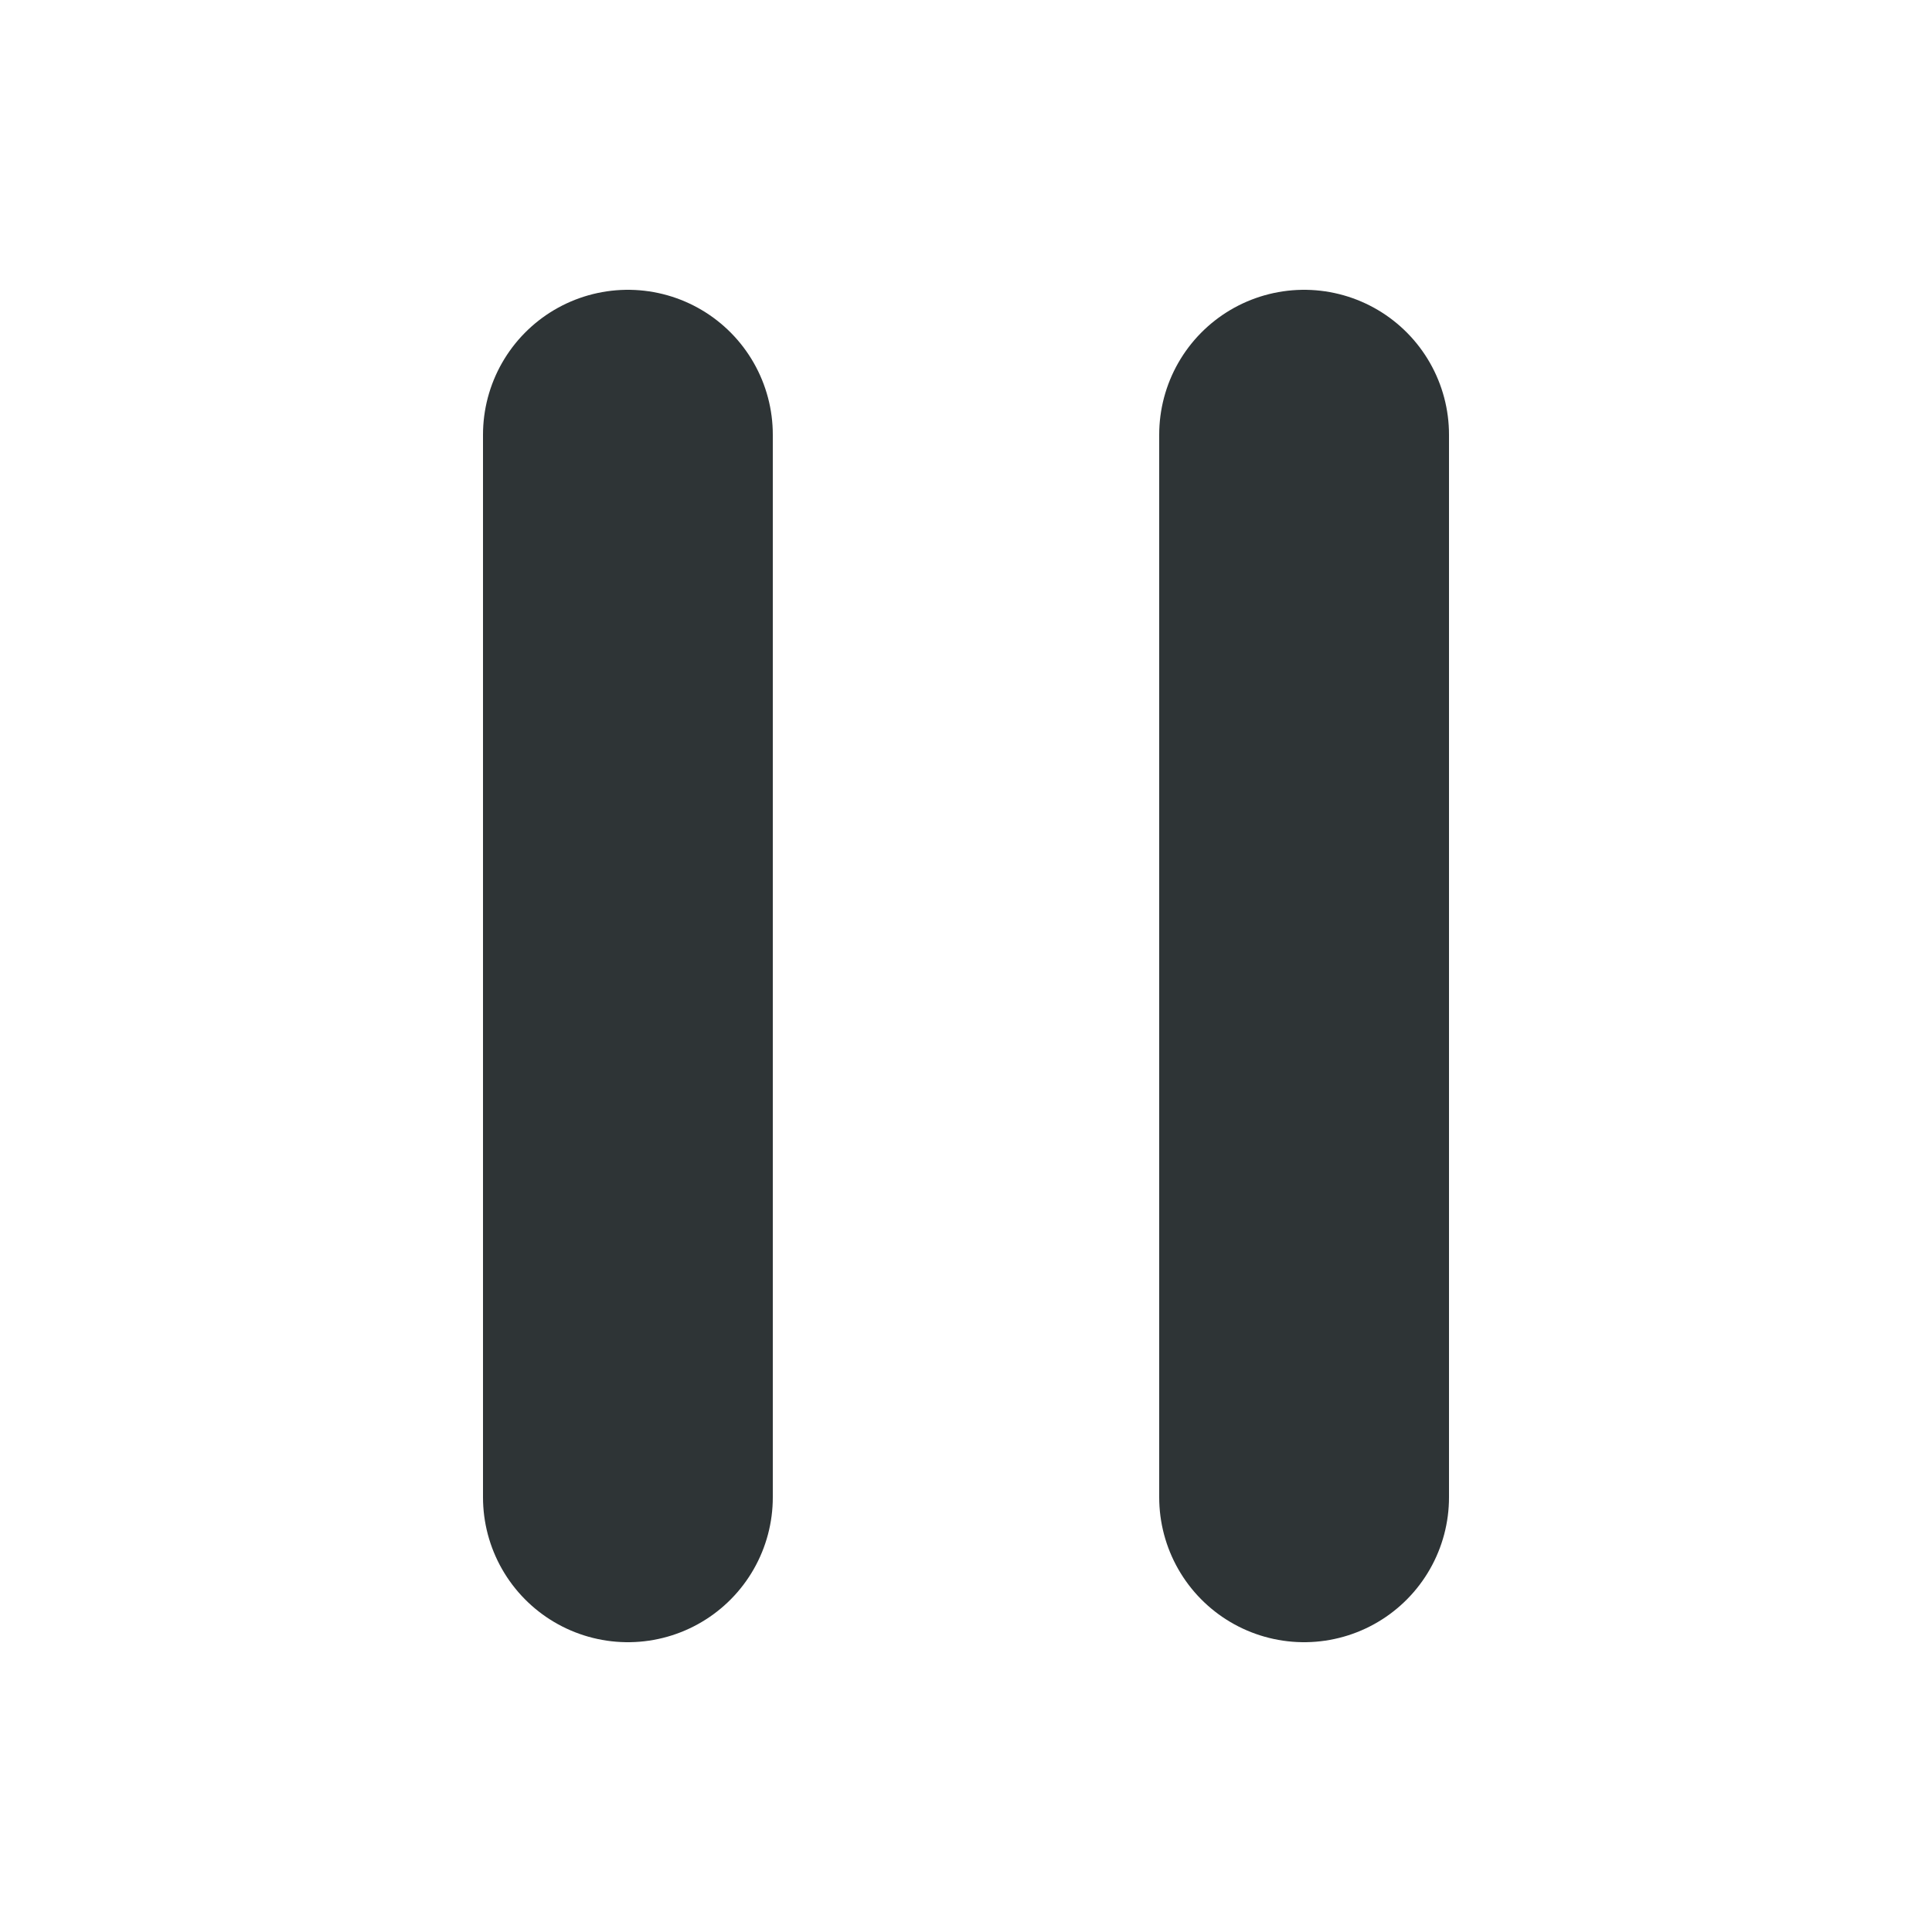
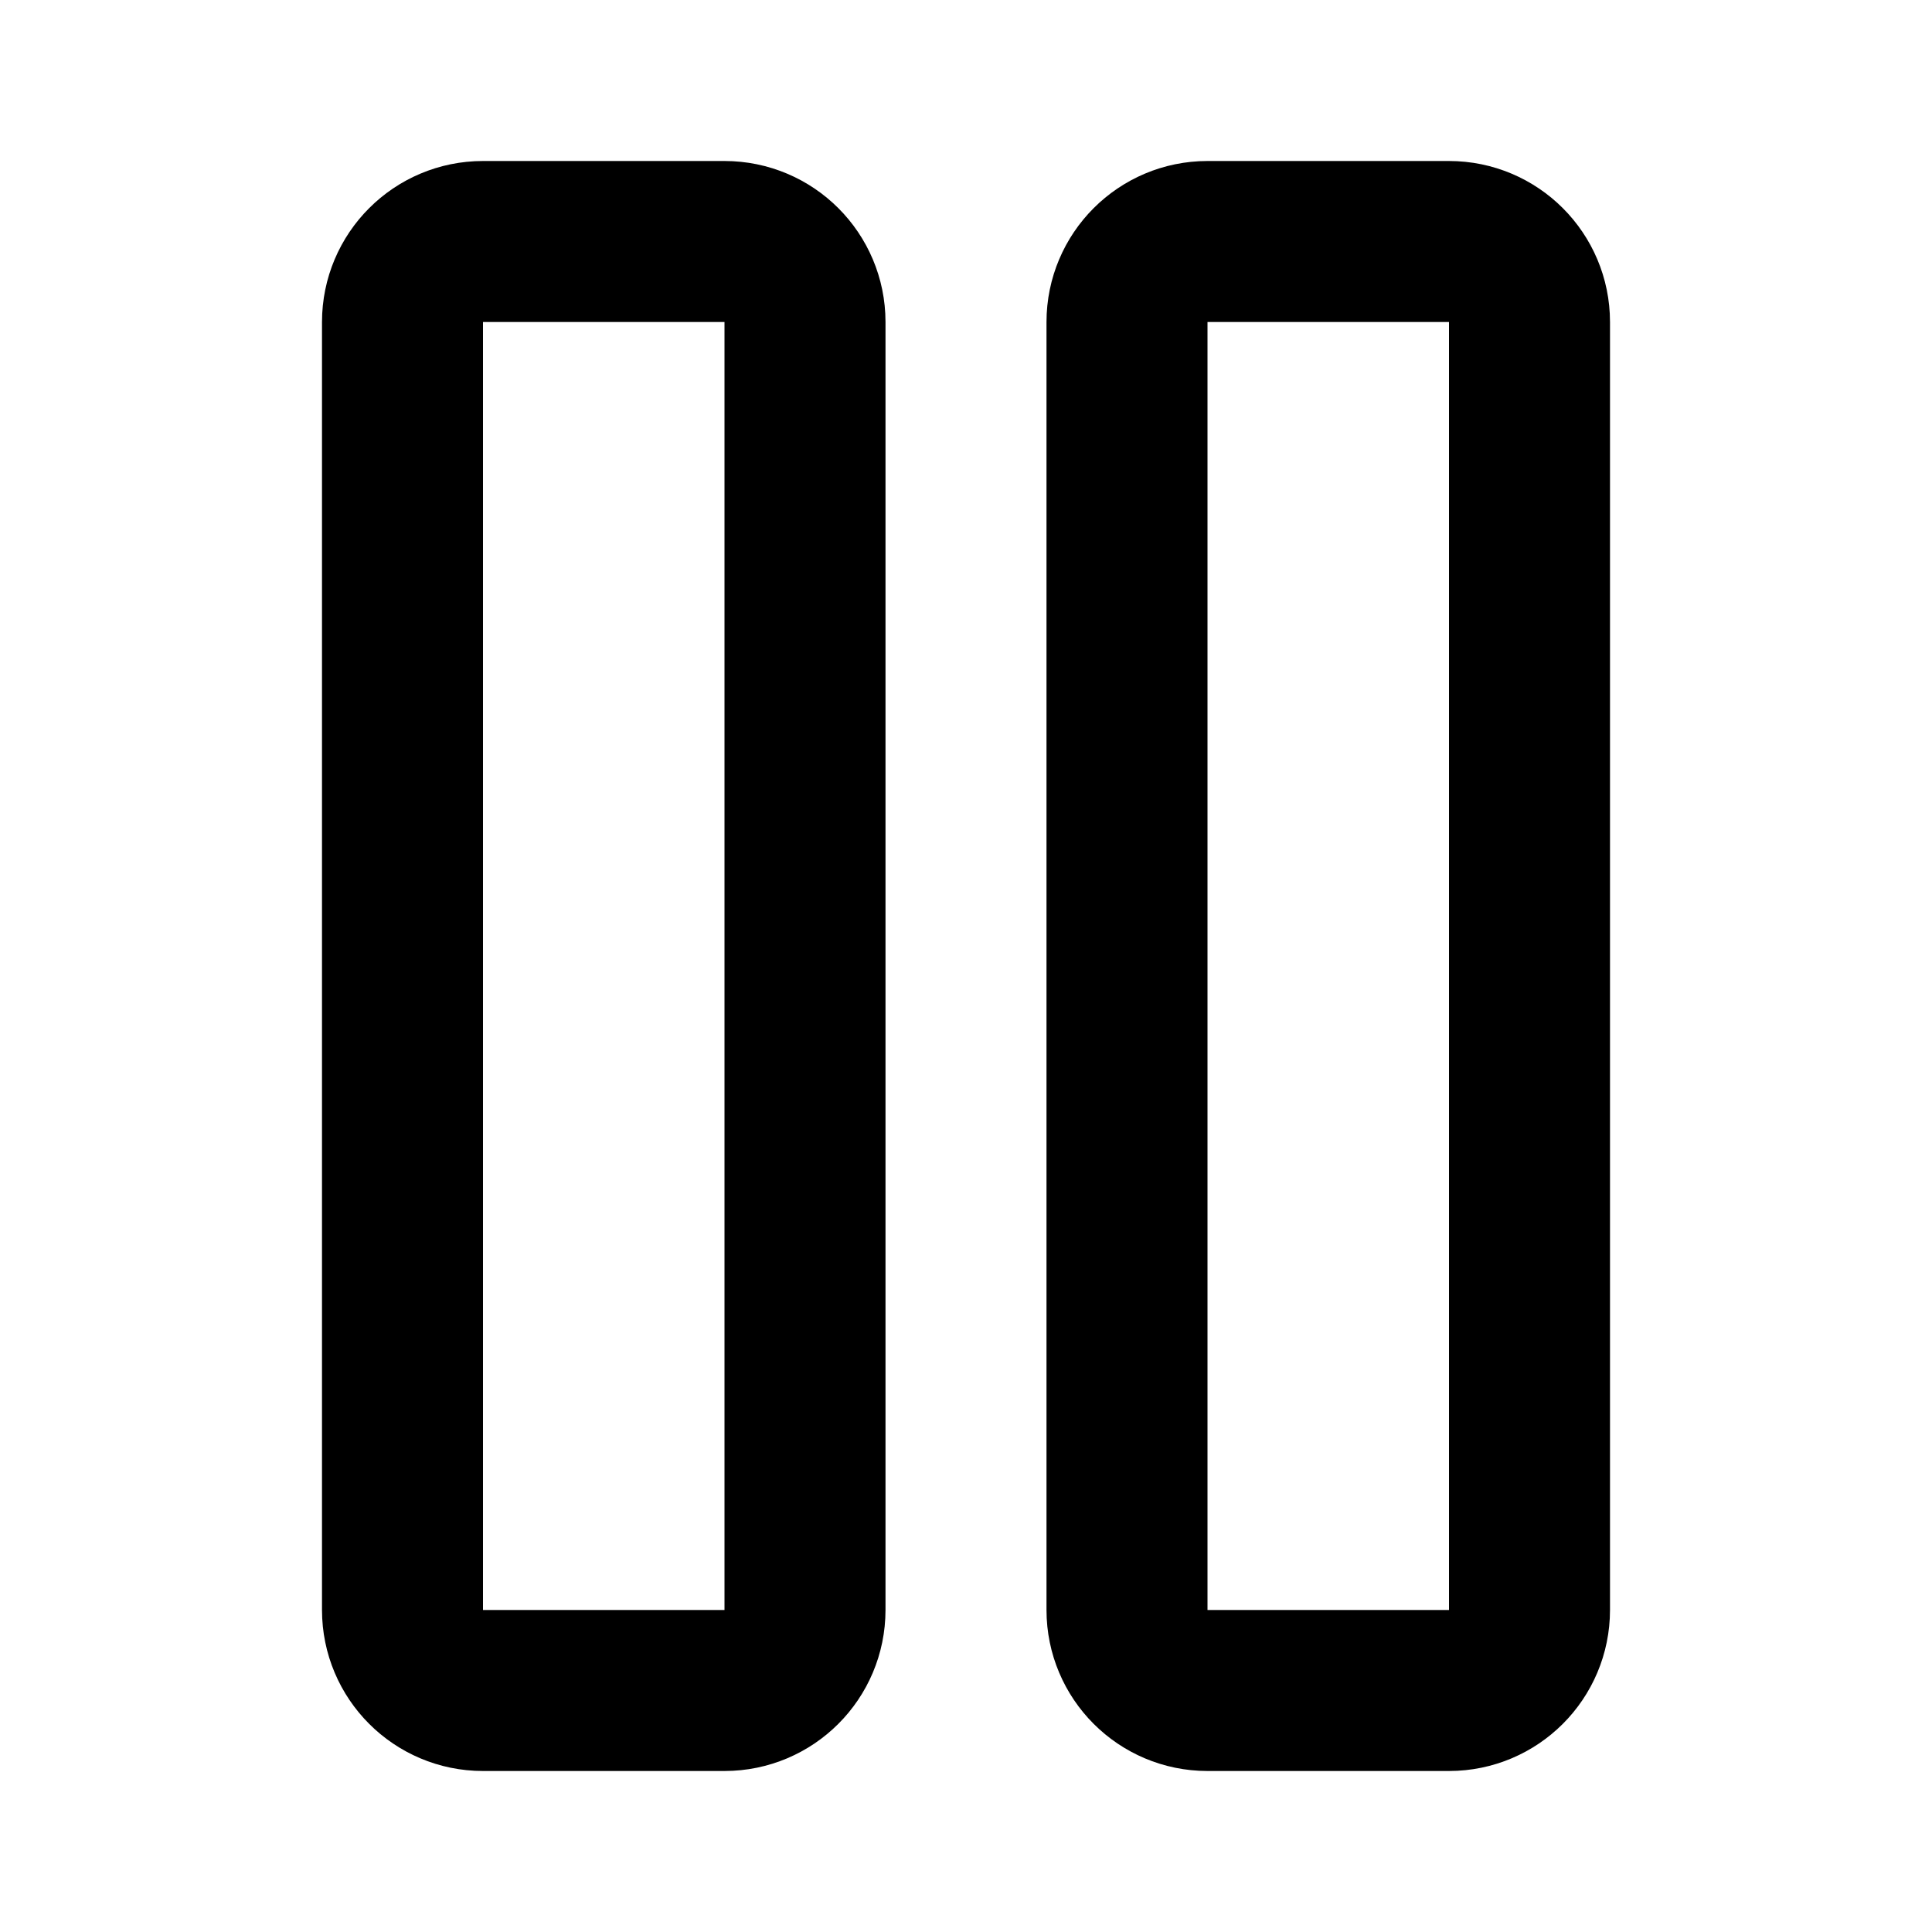
- <svg xmlns="http://www.w3.org/2000/svg" width="20" height="20" viewBox="0 0 20 20">
-   <path d="M6.5 4.5v11m7-11v11" stroke-width="3" class="transparent-fill foreground-stroke" fill="none" stroke="#2e3436" stroke-linecap="round" stroke-linejoin="round" />
+ <svg xmlns="http://www.w3.org/2000/svg" width="24" height="24" viewBox="0 0 24 24" fill="none" stroke="currentColor" stroke-width="2" stroke-linecap="round" stroke-linejoin="round">
+   <rect x="14" y="3" width="5" height="18" rx="1" class="transparent-fill foreground-stroke" fill="none" stroke="currentColor" stroke-width="2" stroke-linecap="round" stroke-linejoin="round" />
+   <rect x="5" y="3" width="5" height="18" rx="1" class="transparent-fill foreground-stroke" fill="none" stroke="currentColor" stroke-width="2" stroke-linecap="round" stroke-linejoin="round" />
</svg>
